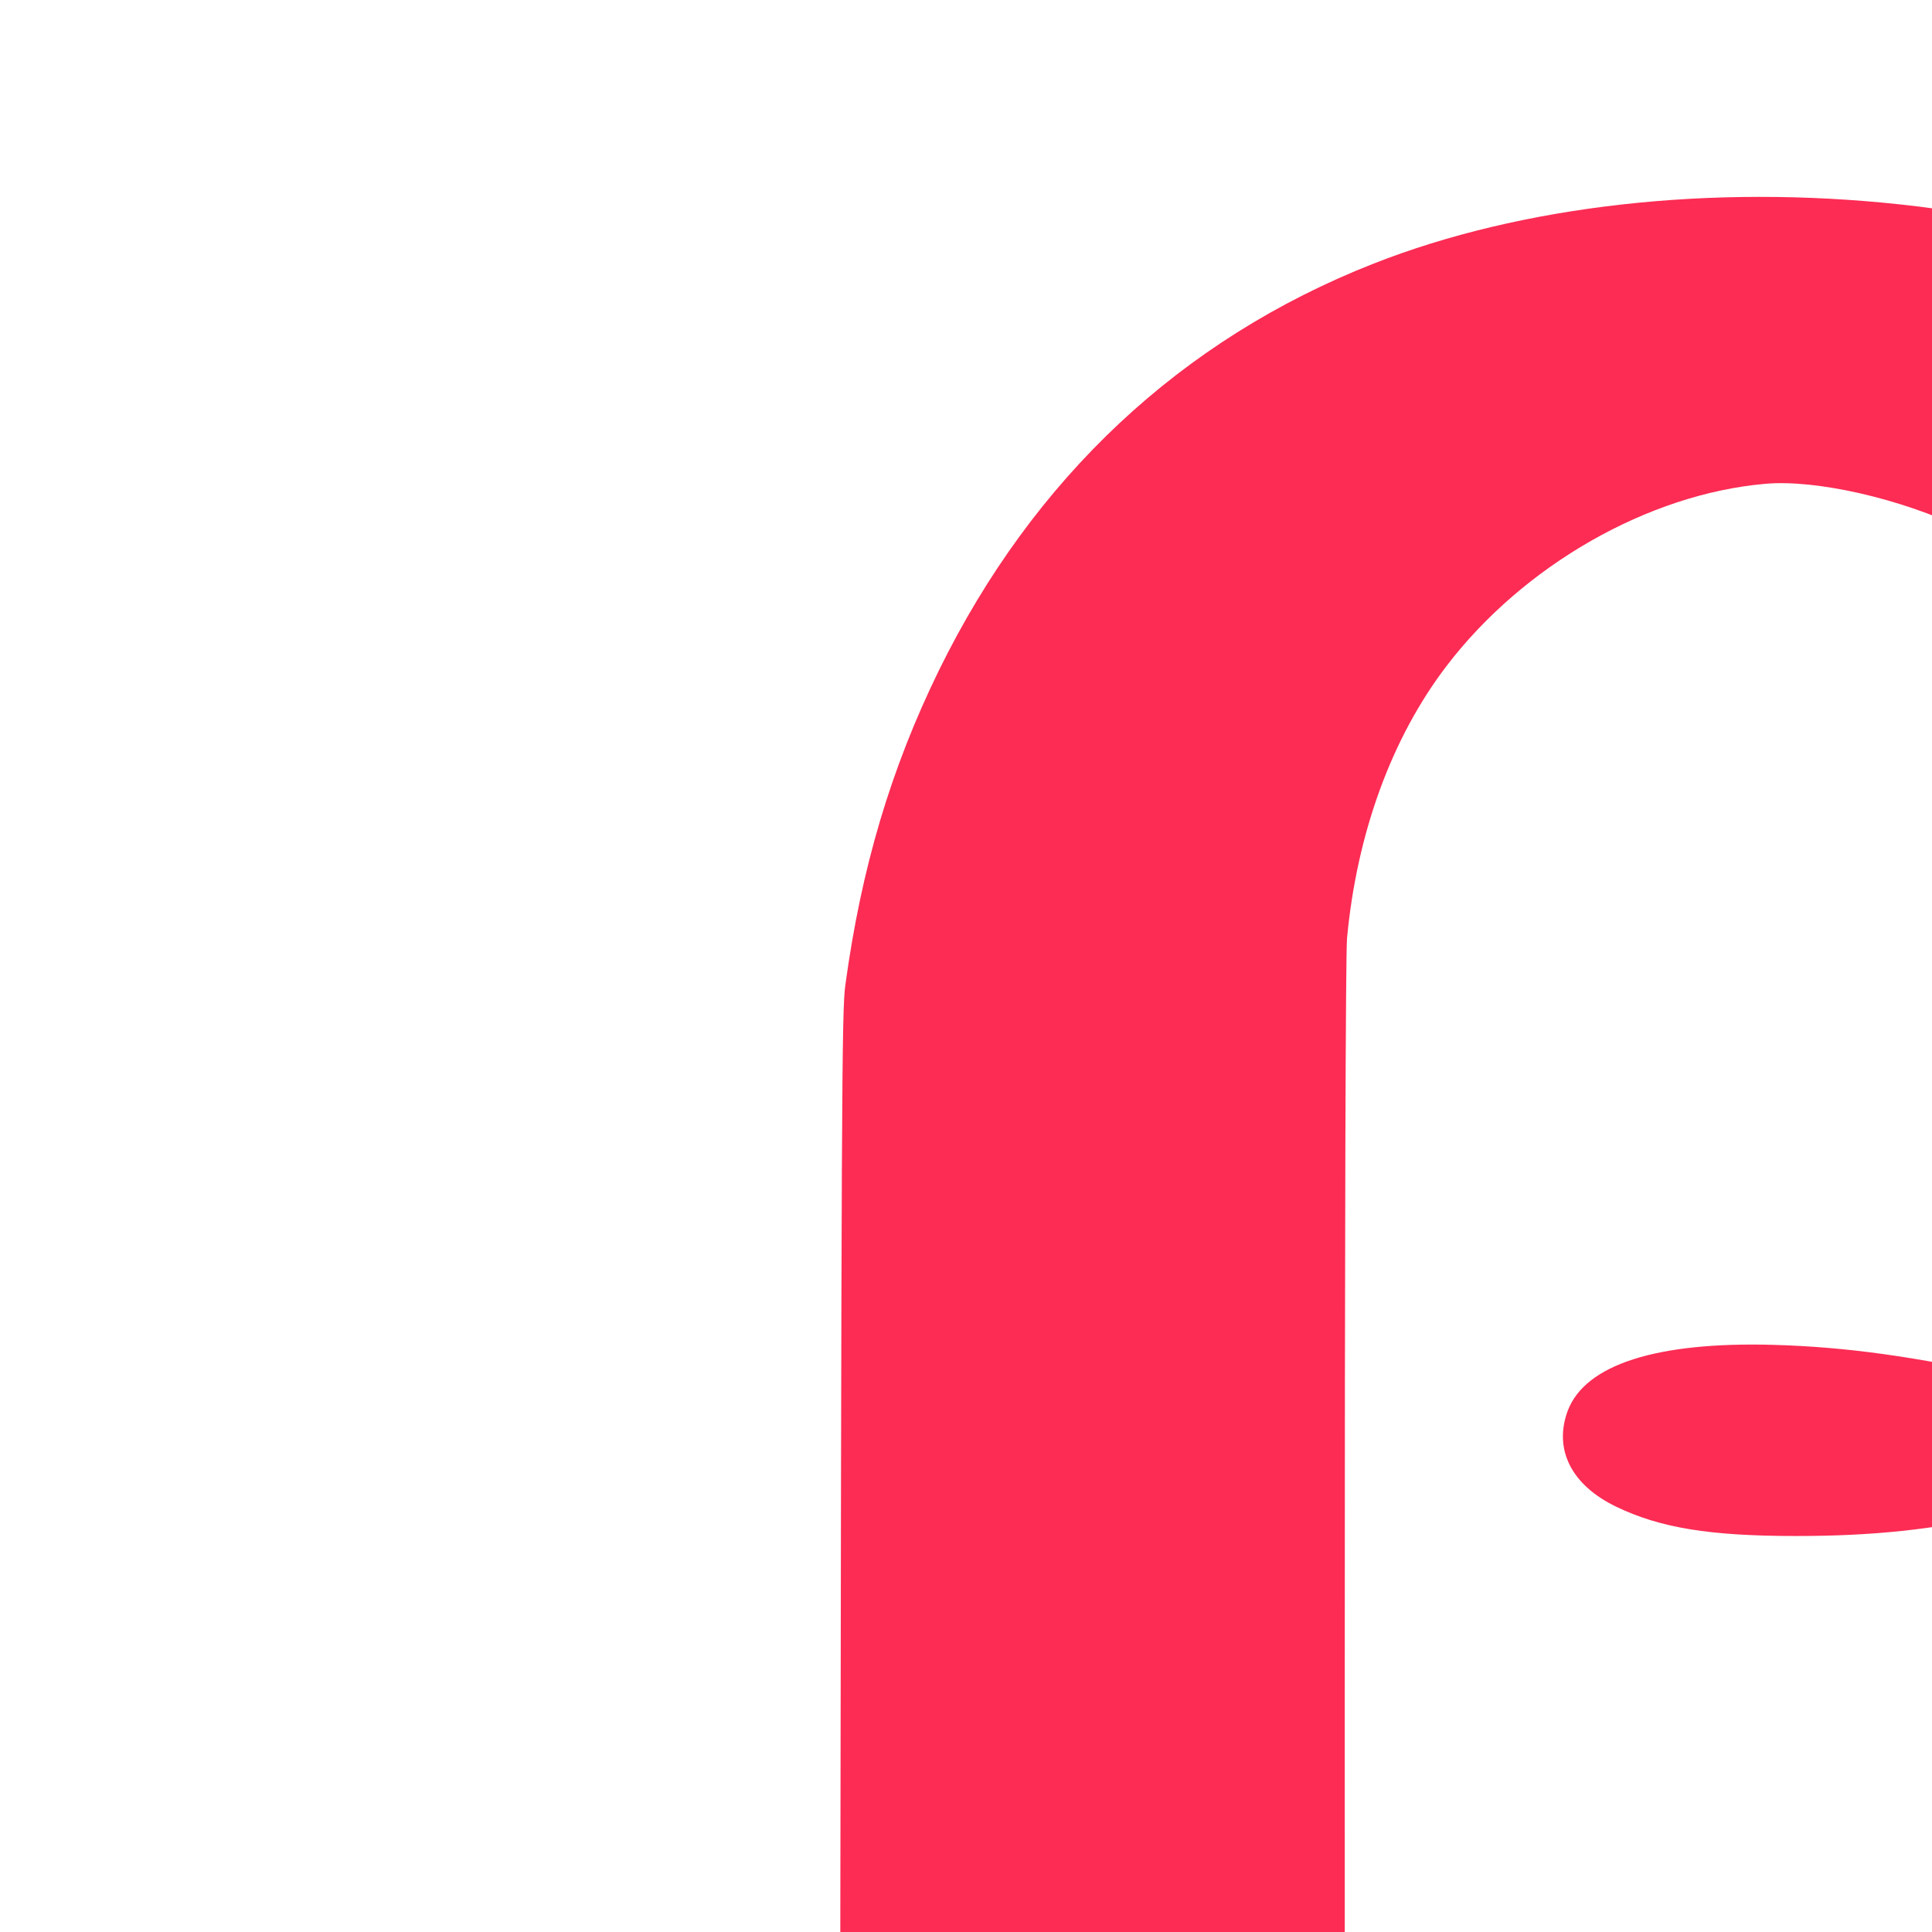
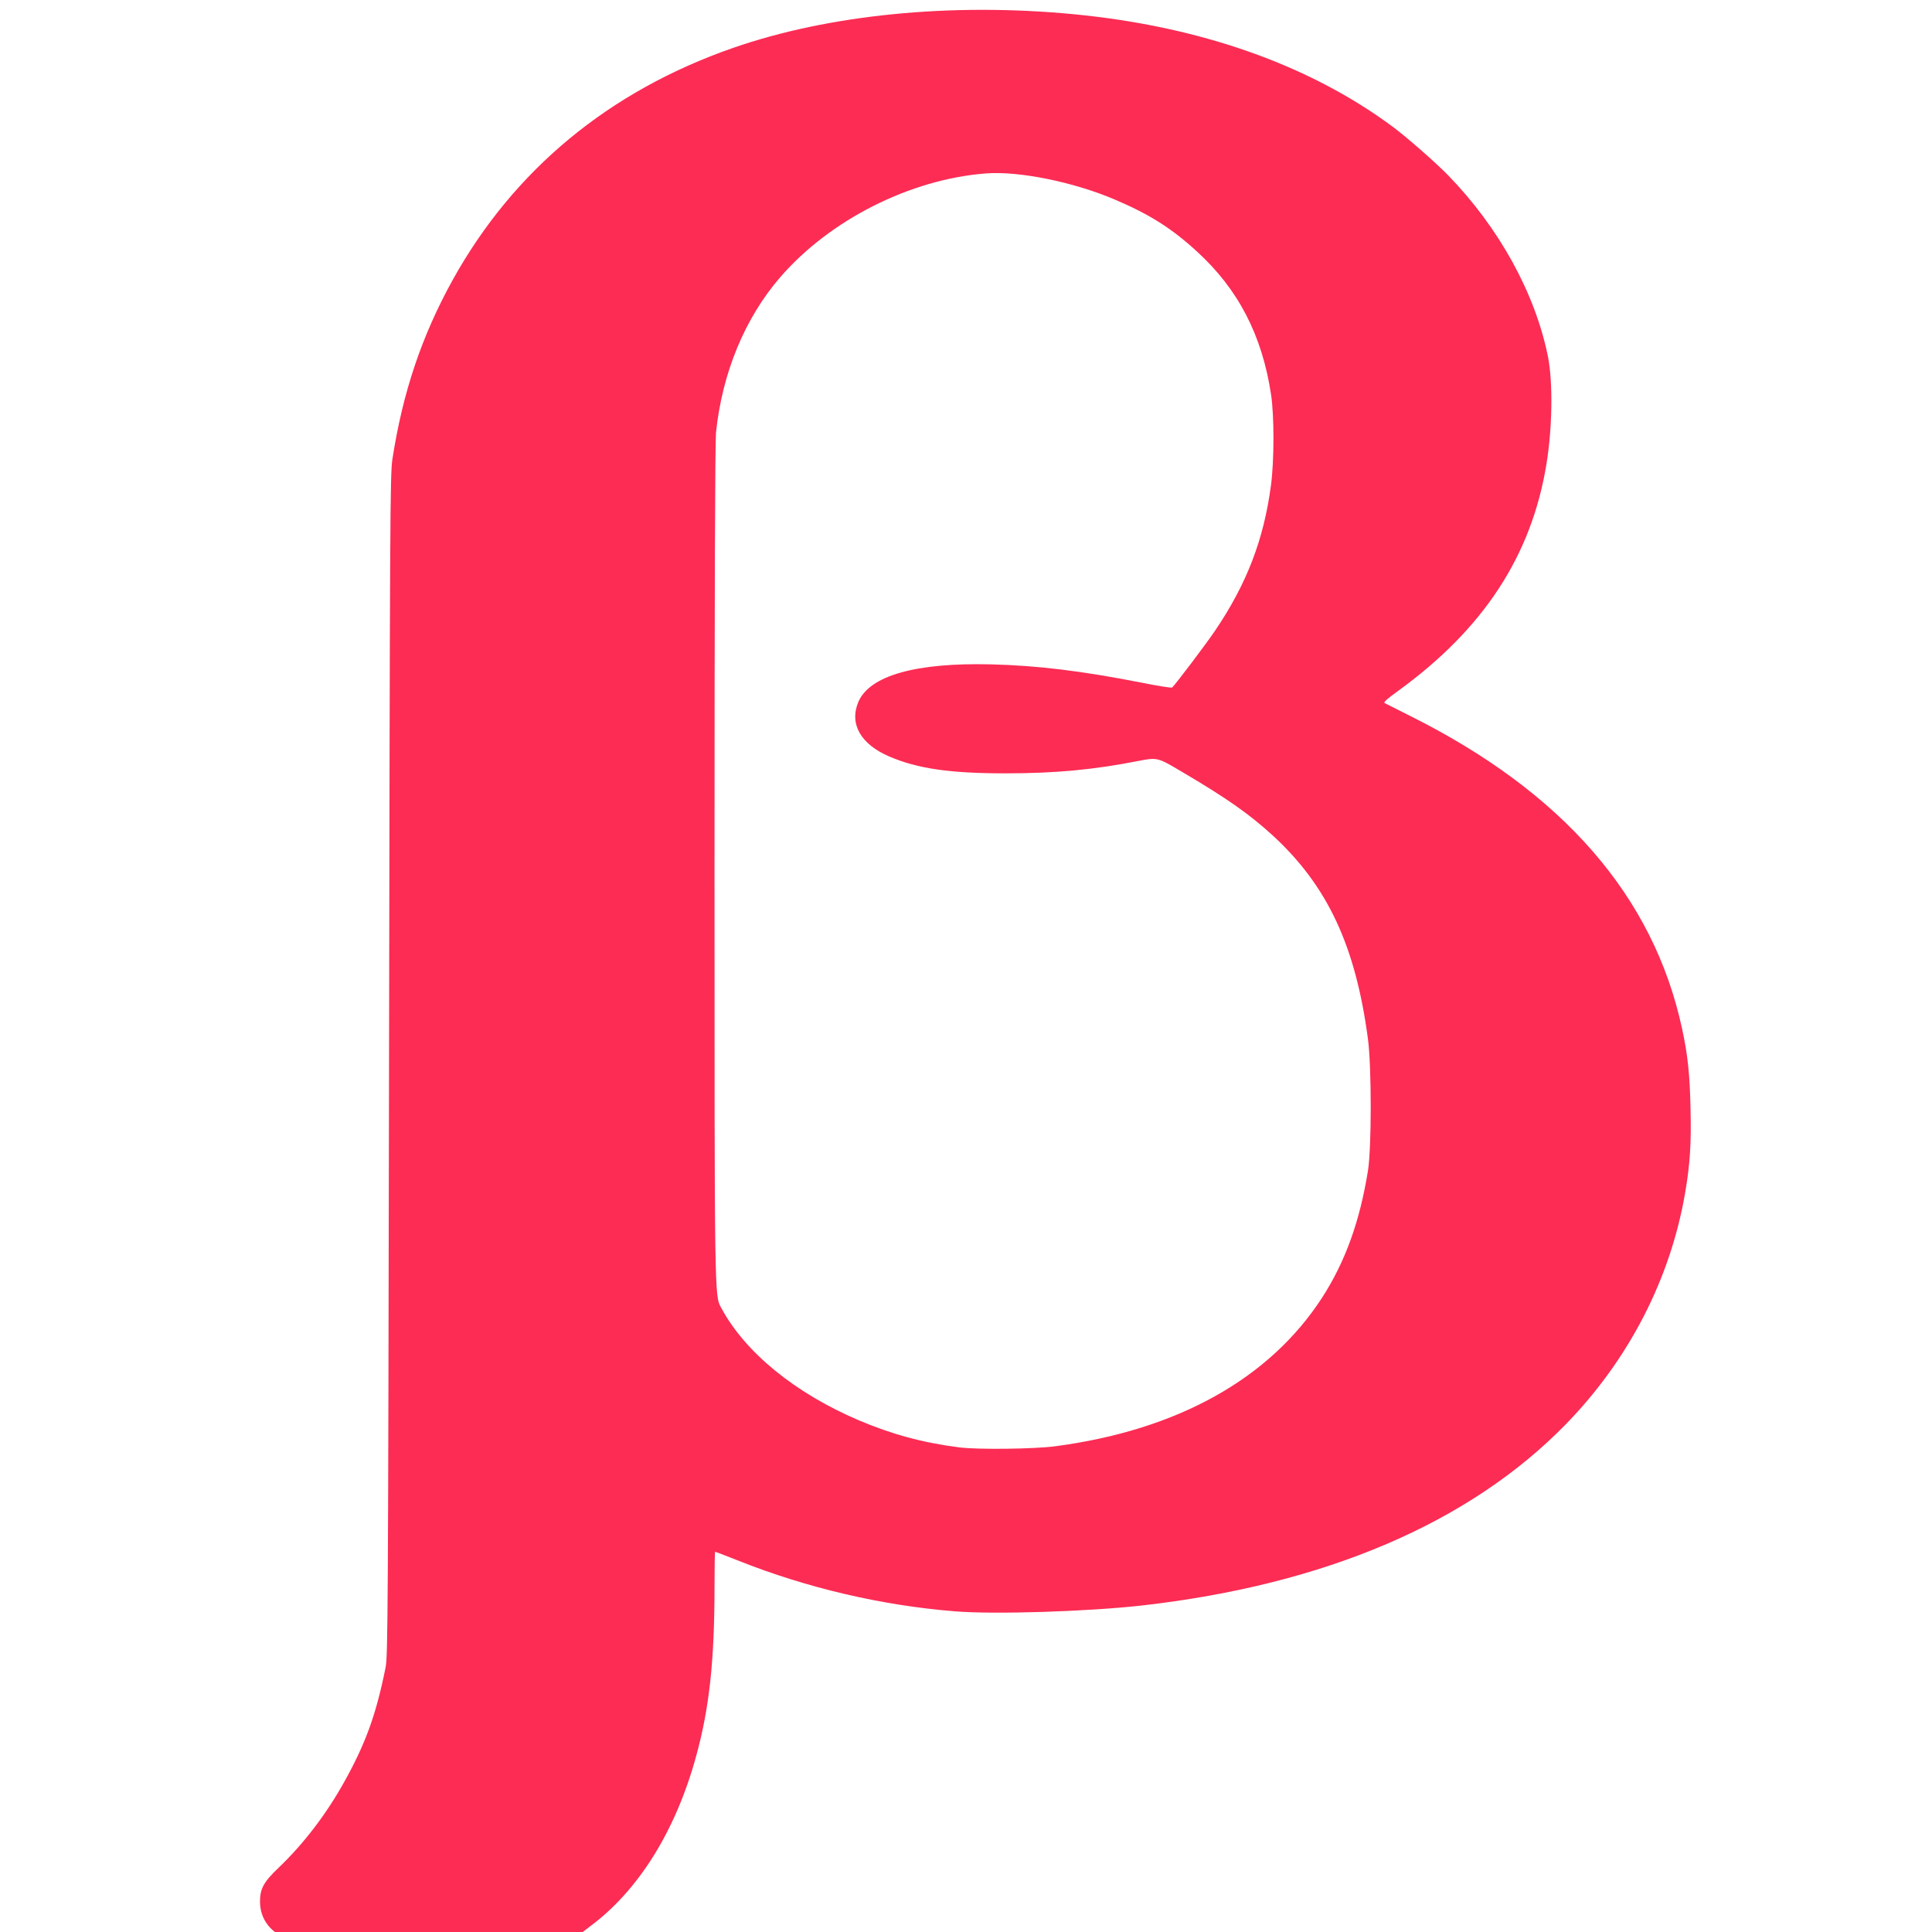
- <svg xmlns="http://www.w3.org/2000/svg" class="img-fluid" id="outputsvg" style="transform: matrix(1.88245, 0, 0, 1.88245, -21.4579, 102.304); transform-origin: 50% 50%; cursor: move; transition: transform 200ms ease-in-out 0s;" width="1600" height="1600" viewBox="0 0 16000 16000" version="1.1">
+ <svg xmlns="http://www.w3.org/2000/svg" class="img-fluid" id="outputsvg" width="500" height="500" viewBox="0 0 5000 5000" version="1.1">
  <defs id="defs9" />
-   <g id="l66qy3xtQheBZJAHNOMwPZ1" fill="rgb(0,0,0)" style="transform:none;fill:#fc2c54;fill-opacity:1">
+   <g id="l66qy3xtQheBZJAHNOMwPZ1" fill="rgb(0,0,0)" style="fill:#fc2c54;fill-opacity:1" transform="matrix(0.3794334,0,0,0.3354003,-438.8283,-82.76731)">
    <g id="g3" style="fill:#fc2c54;fill-opacity:1">
-       <path id="p7V4Nr9SW" d="M3139 15216 c-132 -47 -209 -156 -209 -296 0 -101 25 -152 129 -264 168 -182 323 -410 446 -661 146 -296 218 -522 282 -885 15 -88 17 -444 23 -4645 6 -4196 7 -4560 23 -4675 70 -514 200 -952 412 -1385 416 -847 1065 -1455 1910 -1788 652 -257 1487 -351 2320 -261 864 93 1610 390 2180 868 94 79 289 272 375 371 351 407 598 915 685 1405 34 197 30 551 -11 830 -102 705 -428 1268 -1008 1745 -81 66 -105 91 -95 97 8 5 86 49 174 99 1041 588 1659 1391 1854 2411 39 204 53 350 58 614 6 276 -3 432 -37 657 -101 664 -384 1284 -812 1782 -657 762 -1641 1239 -2893 1400 -373 47 -1005 70 -1275 45 -498 -45 -1008 -180 -1473 -389 -87 -39 -161 -71 -163 -71 -2 0 -4 120 -4 268 0 573 -35 938 -125 1308 -139 577 -394 1039 -724 1315 -155 130 -52 119 -1104 119 -711 -1 -910 -4 -938 -14z m5217 -3810 c833 -125 1460 -521 1818 -1146 158 -277 257 -587 313 -980 25 -179 25 -798 0 -1015 -84 -718 -275 -1181 -647 -1569 -160 -166 -313 -288 -622 -494 -167 -112 -167 -112 -300 -83 -302 67 -563 95 -903 95 -380 0 -598 -36 -791 -129 -197 -95 -276 -252 -213 -422 77 -203 390 -304 904 -290 319 9 622 51 1031 142 109 25 202 41 205 37 27 -29 235 -341 295 -442 215 -360 330 -700 379 -1115 23 -191 23 -539 1 -704 -61 -457 -223 -811 -504 -1102 -174 -181 -325 -289 -567 -405 -280 -134 -651 -219 -875 -199 -515 45 -1063 358 -1401 800 -242 316 -396 737 -439 1200 -6 72 -10 1238 -10 3384 0 3274 0 3274 44 3366 163 345 502 659 938 870 227 109 438 174 688 210 122 18 513 13 656 -9z" style="fill:#fc2c54;fill-opacity:1" />
+       <path id="p7V4Nr9SW" d="m 3139,15216 c -132,-47 -209,-156 -209,-296 0,-101 25,-152 129,-264 168,-182 323,-410 446,-661 146,-296 218,-522 282,-885 15,-88 17,-444 23,-4645 6,-4196 7,-4560 23,-4675 70,-514 200,-952 412,-1385 C 4661,1558 5310,950 6155,617 6807,360 7642,266 8475,356 c 864,93 1610,390 2180,868 94,79 289,272 375,371 351,407 598,915 685,1405 34,197 30,551 -11,830 -102,705 -428,1268 -1008,1745 -81,66 -105,91 -95,97 8,5 86,49 174,99 1041,588 1659,1391 1854,2411 39,204 53,350 58,614 6,276 -3,432 -37,657 -101,664 -384,1284 -812,1782 -657,762 -1641,1239 -2893,1400 -373,47 -1005,70 -1275,45 -498,-45 -1008,-180 -1473,-389 -87,-39 -161,-71 -163,-71 -2,0 -4,120 -4,268 0,573 -35,938 -125,1308 -139,577 -394,1039 -724,1315 -155,130 -52,119 -1104,119 -711,-1 -910,-4 -938,-14 z m 5217,-3810 c 833,-125 1460,-521 1818,-1146 158,-277 257,-587 313,-980 25,-179 25,-798 0,-1015 -84,-718 -275,-1181 -647,-1569 -160,-166 -313,-288 -622,-494 -167,-112 -167,-112 -300,-83 -302,67 -563,95 -903,95 -380,0 -598,-36 -791,-129 -197,-95 -276,-252 -213,-422 77,-203 390,-304 904,-290 319,9 622,51 1031,142 109,25 202,41 205,37 27,-29 235,-341 295,-442 215,-360 330,-700 379,-1115 23,-191 23,-539 1,-704 -61,-457 -223,-811 -504,-1102 -174,-181 -325,-289 -567,-405 -280,-134 -651,-219 -875,-199 -515,45 -1063,358 -1401,800 -242,316 -396,737 -439,1200 -6,72 -10,1238 -10,3384 0,3274 0,3274 44,3366 163,345 502,659 938,870 227,109 438,174 688,210 122,18 513,13 656,-9 z" style="fill:#fc2c54;fill-opacity:1" />
    </g>
  </g>
</svg>
